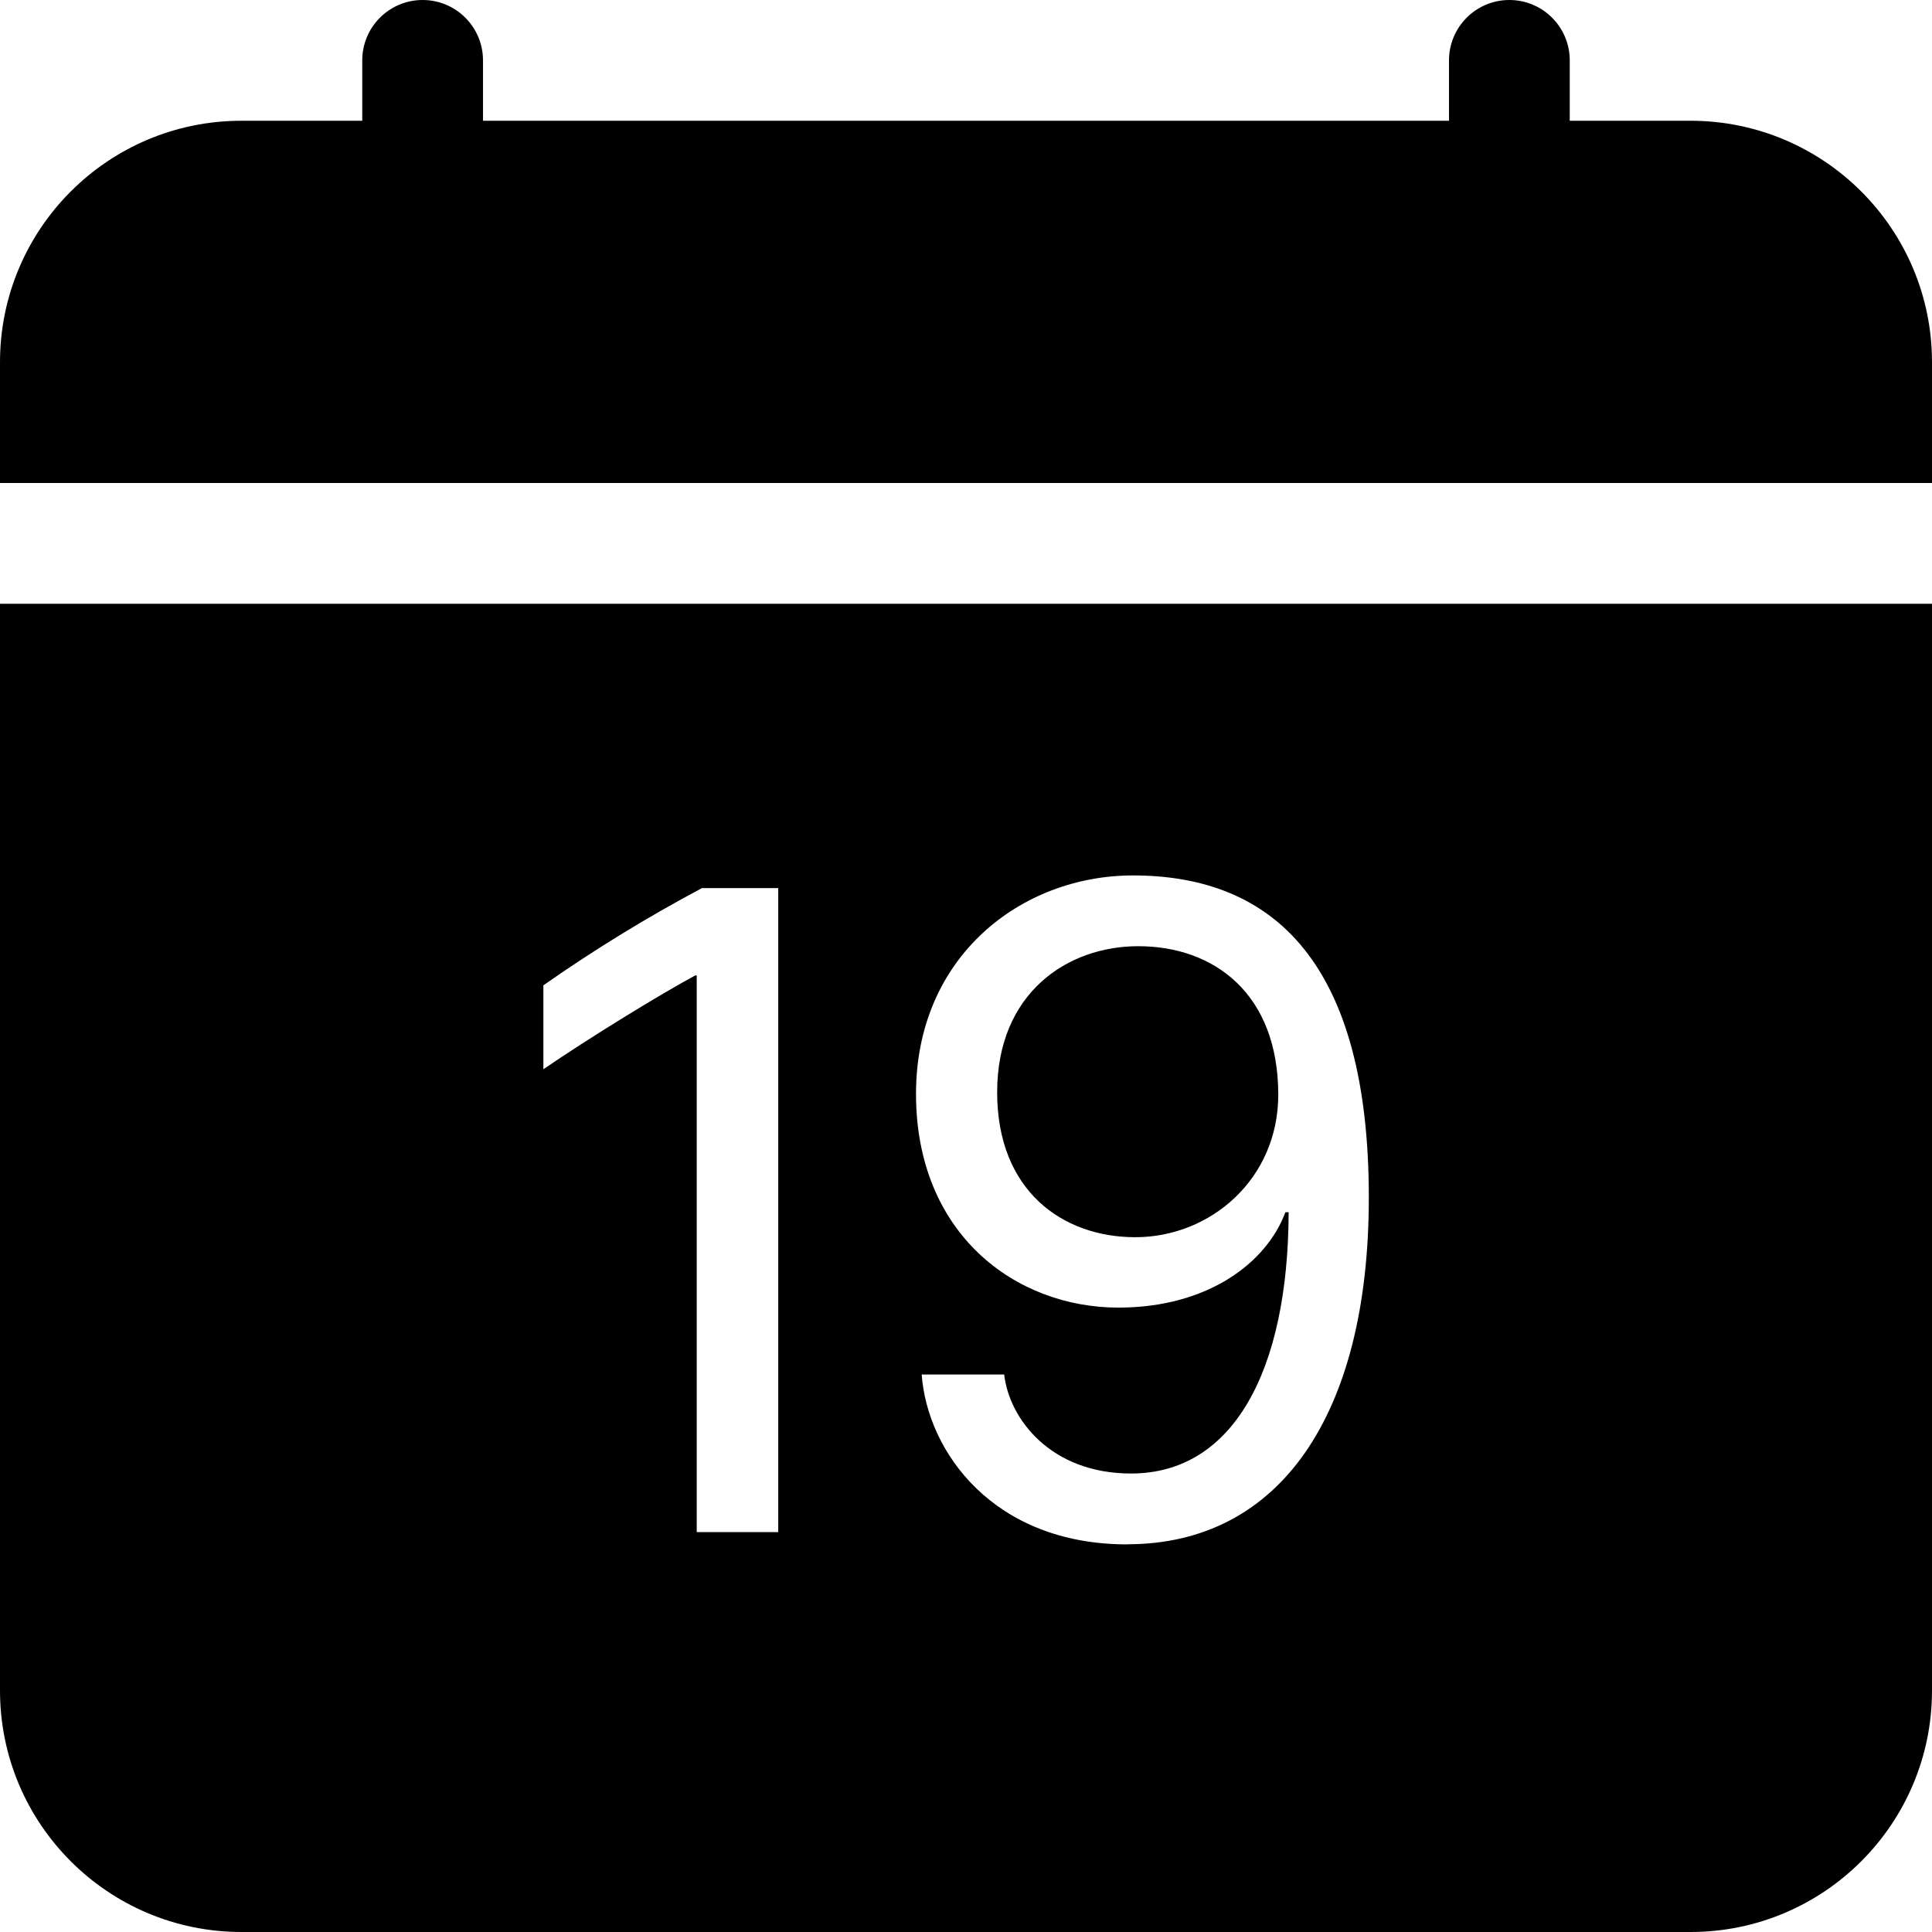
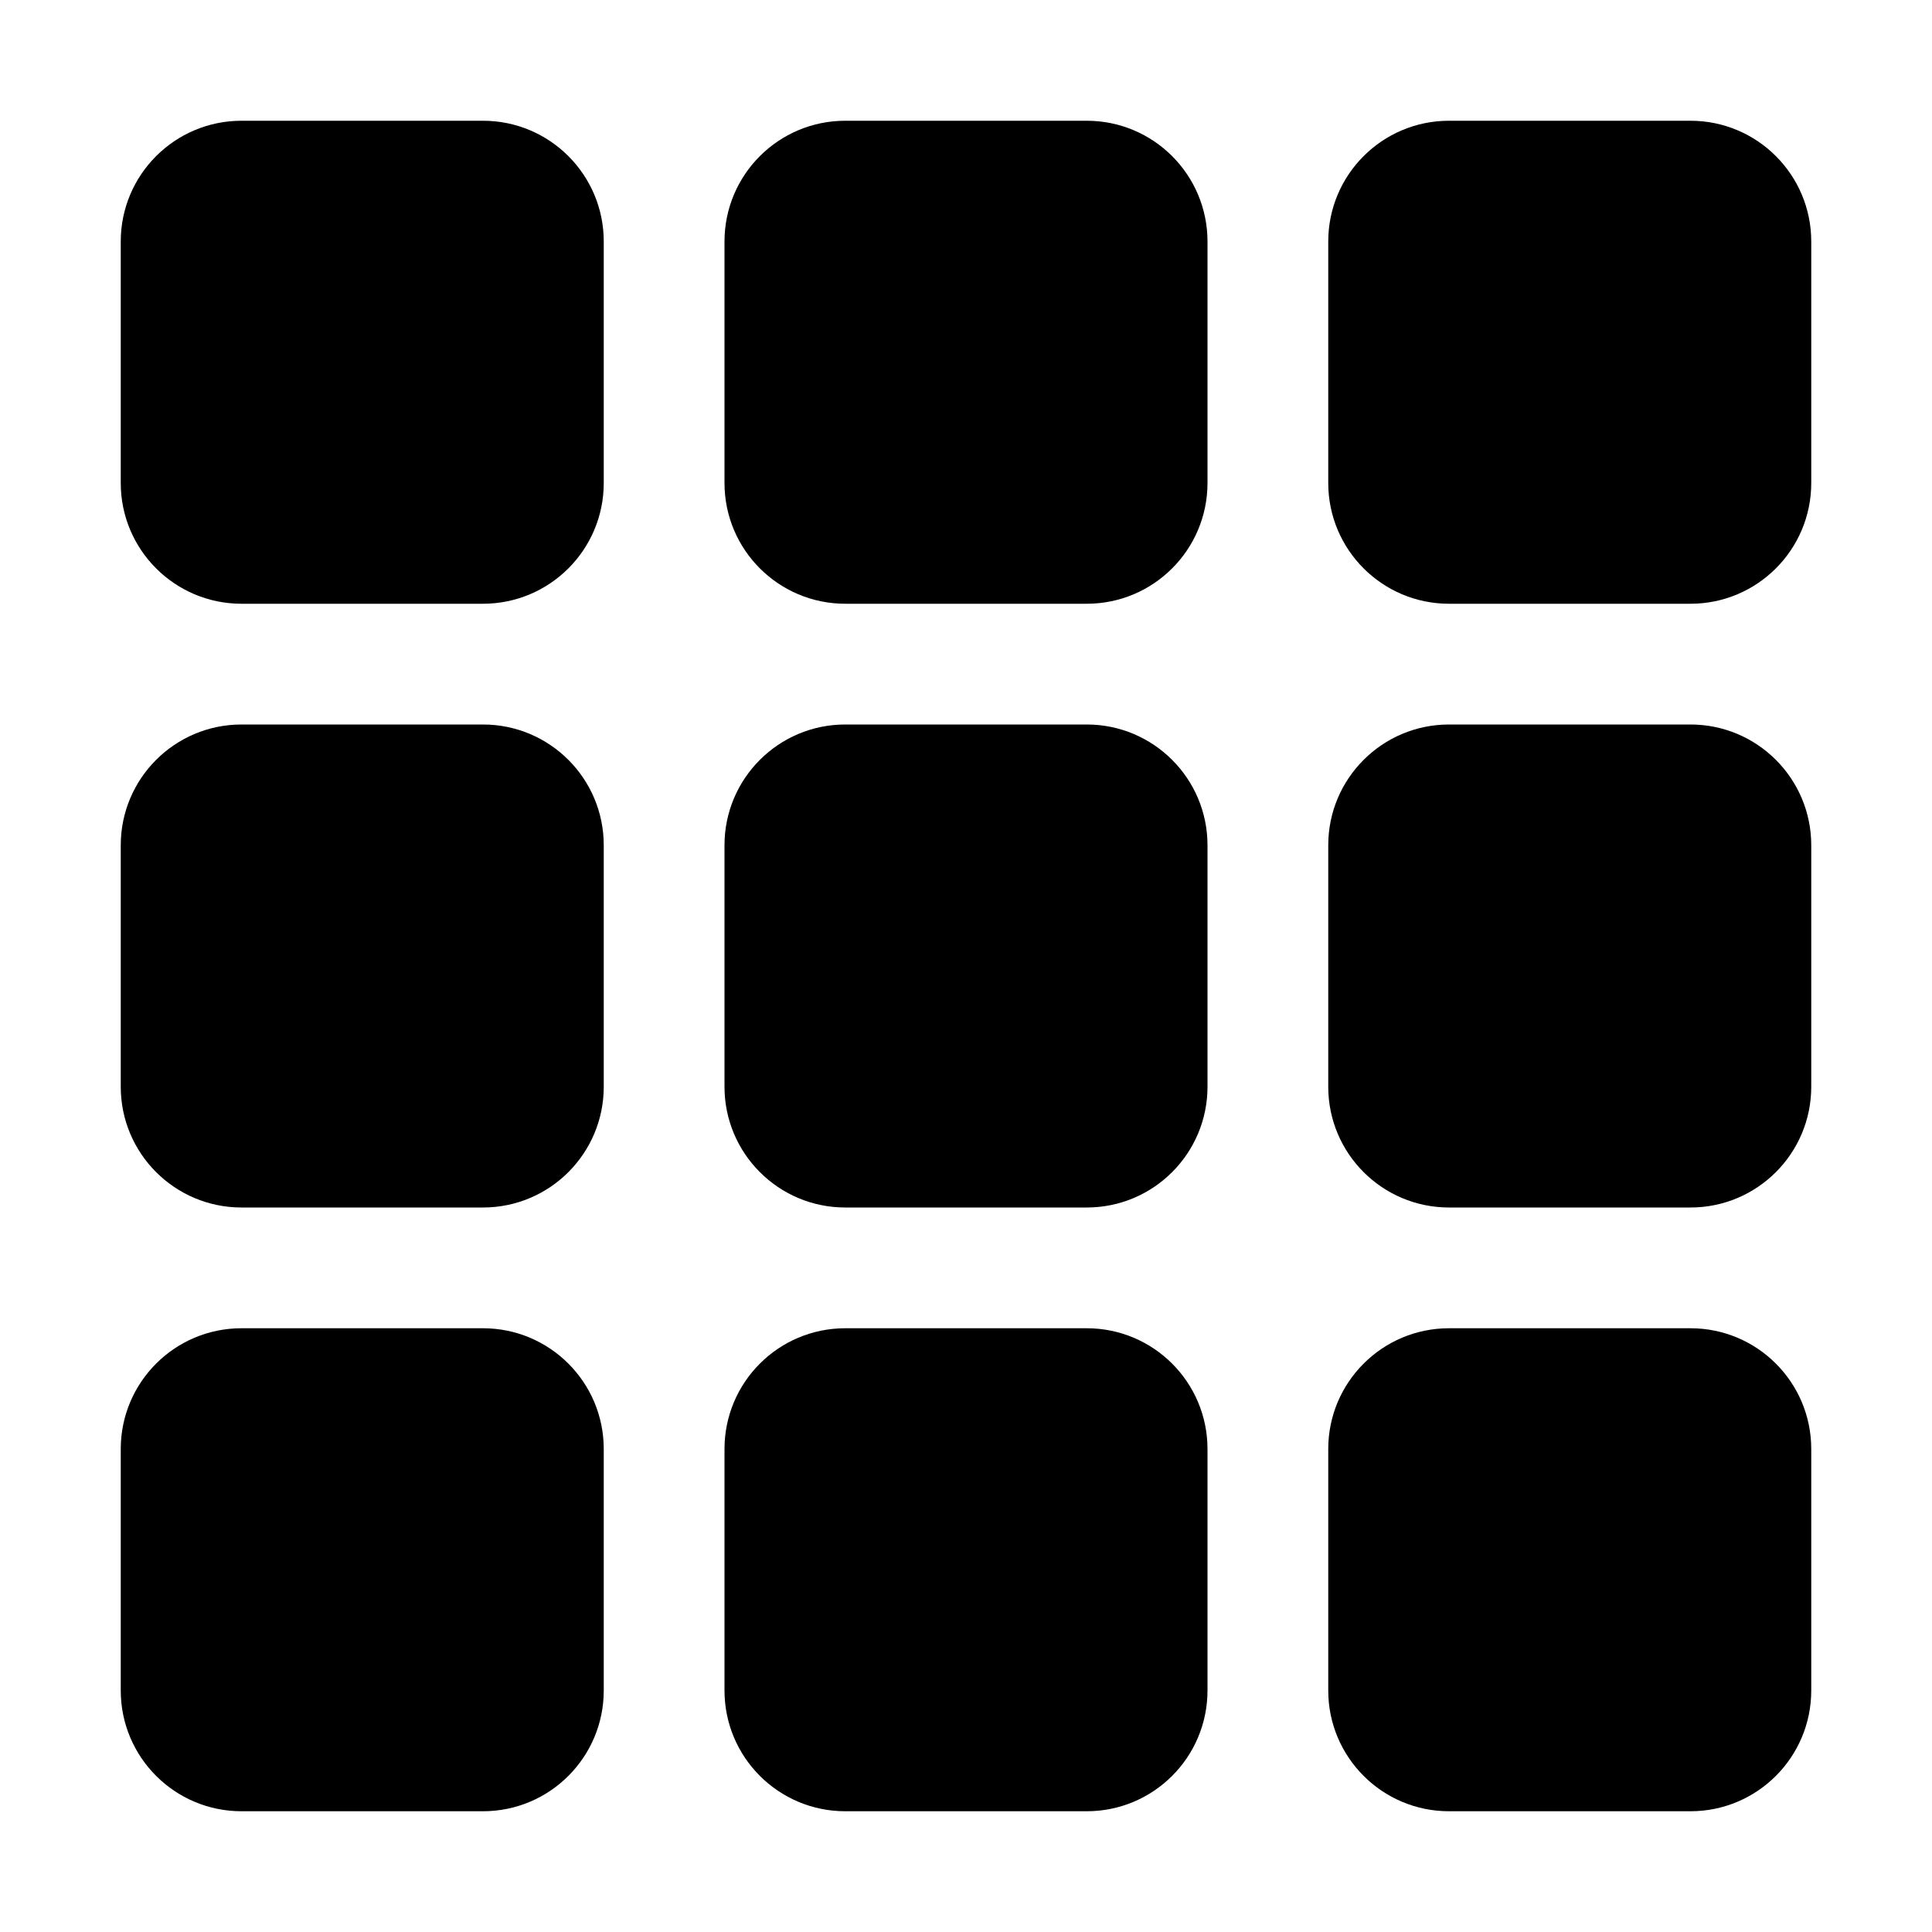
- <svg xmlns="http://www.w3.org/2000/svg" width="1em" height="1em" viewBox="0 0 16 16" class="bi bi-calendar-date-fill" fill="currentColor">
-   <path fill-rule="evenodd" d="M4 .5a.5.5 0 0 0-1 0V1H2a2 2 0 0 0-2 2v1h16V3a2 2 0 0 0-2-2h-1V.5a.5.5 0 0 0-1 0V1H4V.5zM0 5h16v9a2 2 0 0 1-2 2H2a2 2 0 0 1-2-2V5zm9.336 7.79c-1.11 0-1.656-.767-1.703-1.407h.683c.043.37.387.82 1.051.82.844 0 1.301-.848 1.305-2.164h-.027c-.153.414-.637.79-1.383.79-.852 0-1.676-.61-1.676-1.77 0-1.137.871-1.809 1.797-1.809 1.172 0 1.953.734 1.953 2.668 0 1.805-.742 2.871-2 2.871zm.066-2.544c.625 0 1.184-.484 1.184-1.18 0-.832-.527-1.23-1.16-1.23-.586 0-1.168.387-1.168 1.21 0 .817.543 1.2 1.144 1.2zm-2.957-2.89v5.332H5.77v-4.61h-.012c-.29.156-.883.52-1.258.777V8.16a12.6 12.6 0 0 1 1.313-.805h.632z" />
+ <svg xmlns="http://www.w3.org/2000/svg" width="1em" height="1em" viewBox="0 0 16 16" class="bi bi-grid-3x3-gap-fill" fill="currentColor">
+   <path d="M1 2a1 1 0 0 1 1-1h2a1 1 0 0 1 1 1v2a1 1 0 0 1-1 1H2a1 1 0 0 1-1-1V2zm5 0a1 1 0 0 1 1-1h2a1 1 0 0 1 1 1v2a1 1 0 0 1-1 1H7a1 1 0 0 1-1-1V2zm5 0a1 1 0 0 1 1-1h2a1 1 0 0 1 1 1v2a1 1 0 0 1-1 1h-2a1 1 0 0 1-1-1V2zM1 7a1 1 0 0 1 1-1h2a1 1 0 0 1 1 1v2a1 1 0 0 1-1 1H2a1 1 0 0 1-1-1V7zm5 0a1 1 0 0 1 1-1h2a1 1 0 0 1 1 1v2a1 1 0 0 1-1 1H7a1 1 0 0 1-1-1V7zm5 0a1 1 0 0 1 1-1h2a1 1 0 0 1 1 1v2a1 1 0 0 1-1 1h-2a1 1 0 0 1-1-1V7zM1 12a1 1 0 0 1 1-1h2a1 1 0 0 1 1 1v2a1 1 0 0 1-1 1H2a1 1 0 0 1-1-1v-2zm5 0a1 1 0 0 1 1-1h2a1 1 0 0 1 1 1v2a1 1 0 0 1-1 1H7a1 1 0 0 1-1-1v-2zm5 0a1 1 0 0 1 1-1h2a1 1 0 0 1 1 1v2a1 1 0 0 1-1 1h-2a1 1 0 0 1-1-1v-2z" />
</svg>
